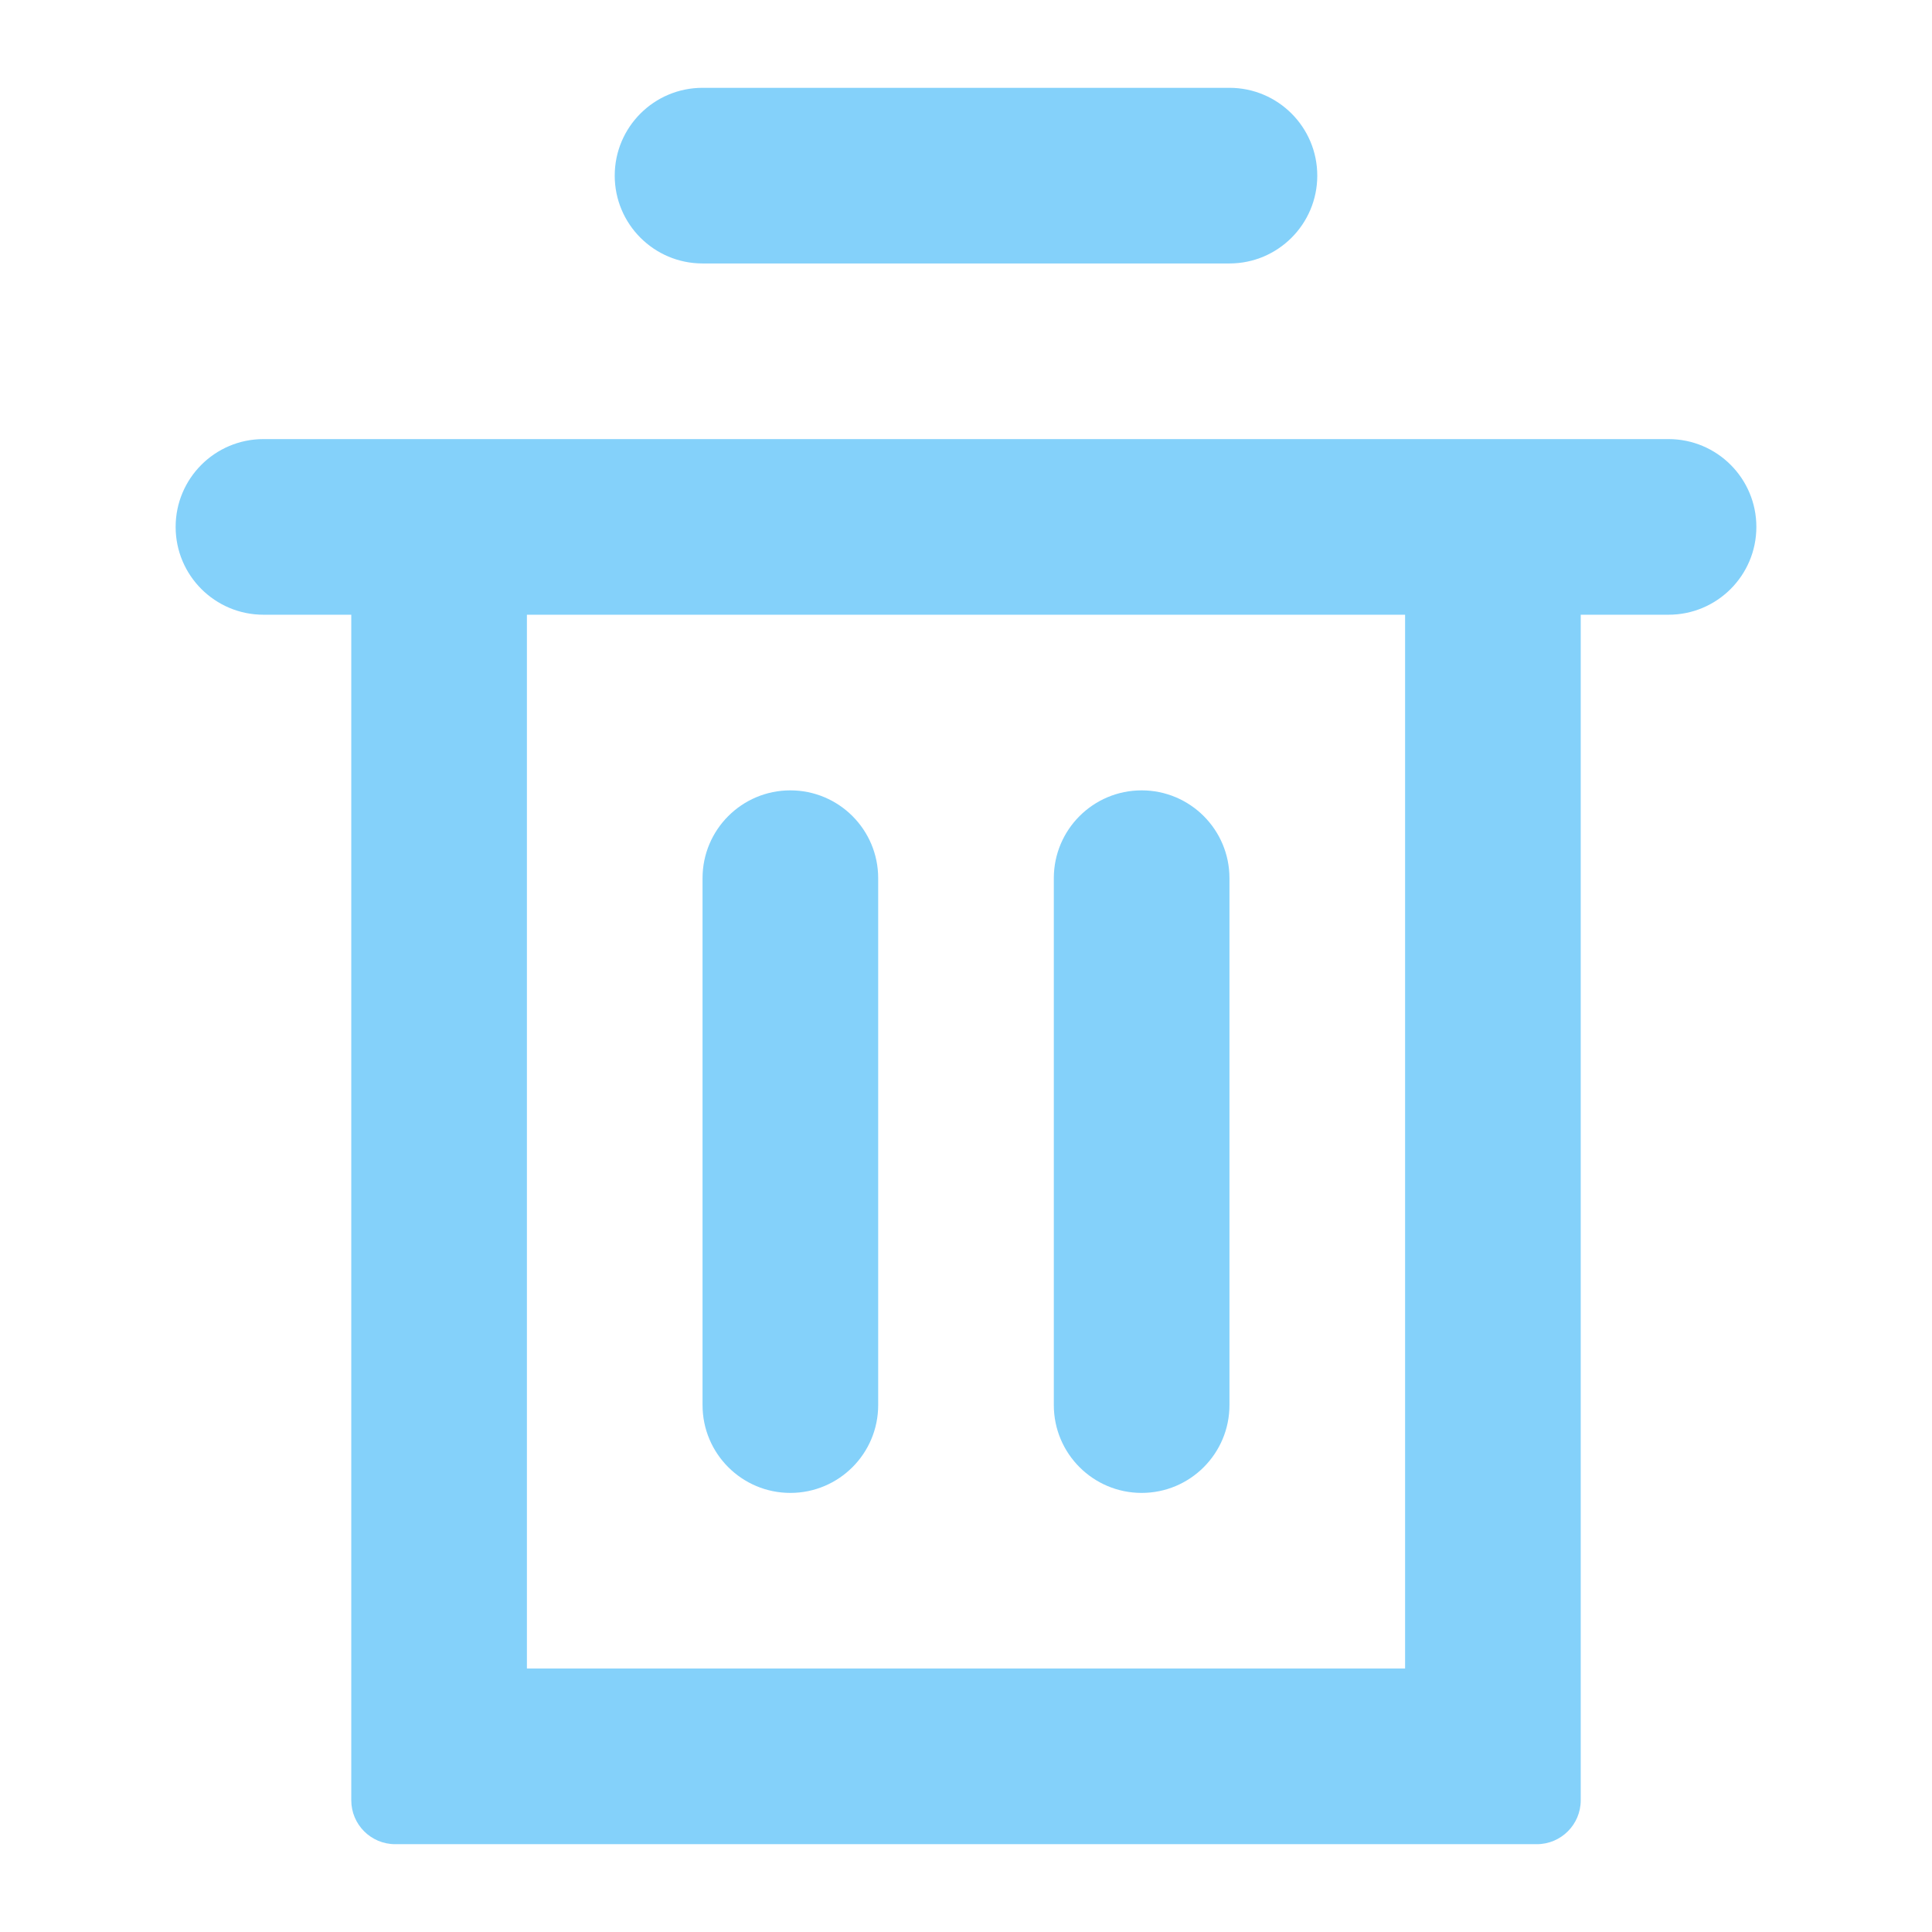
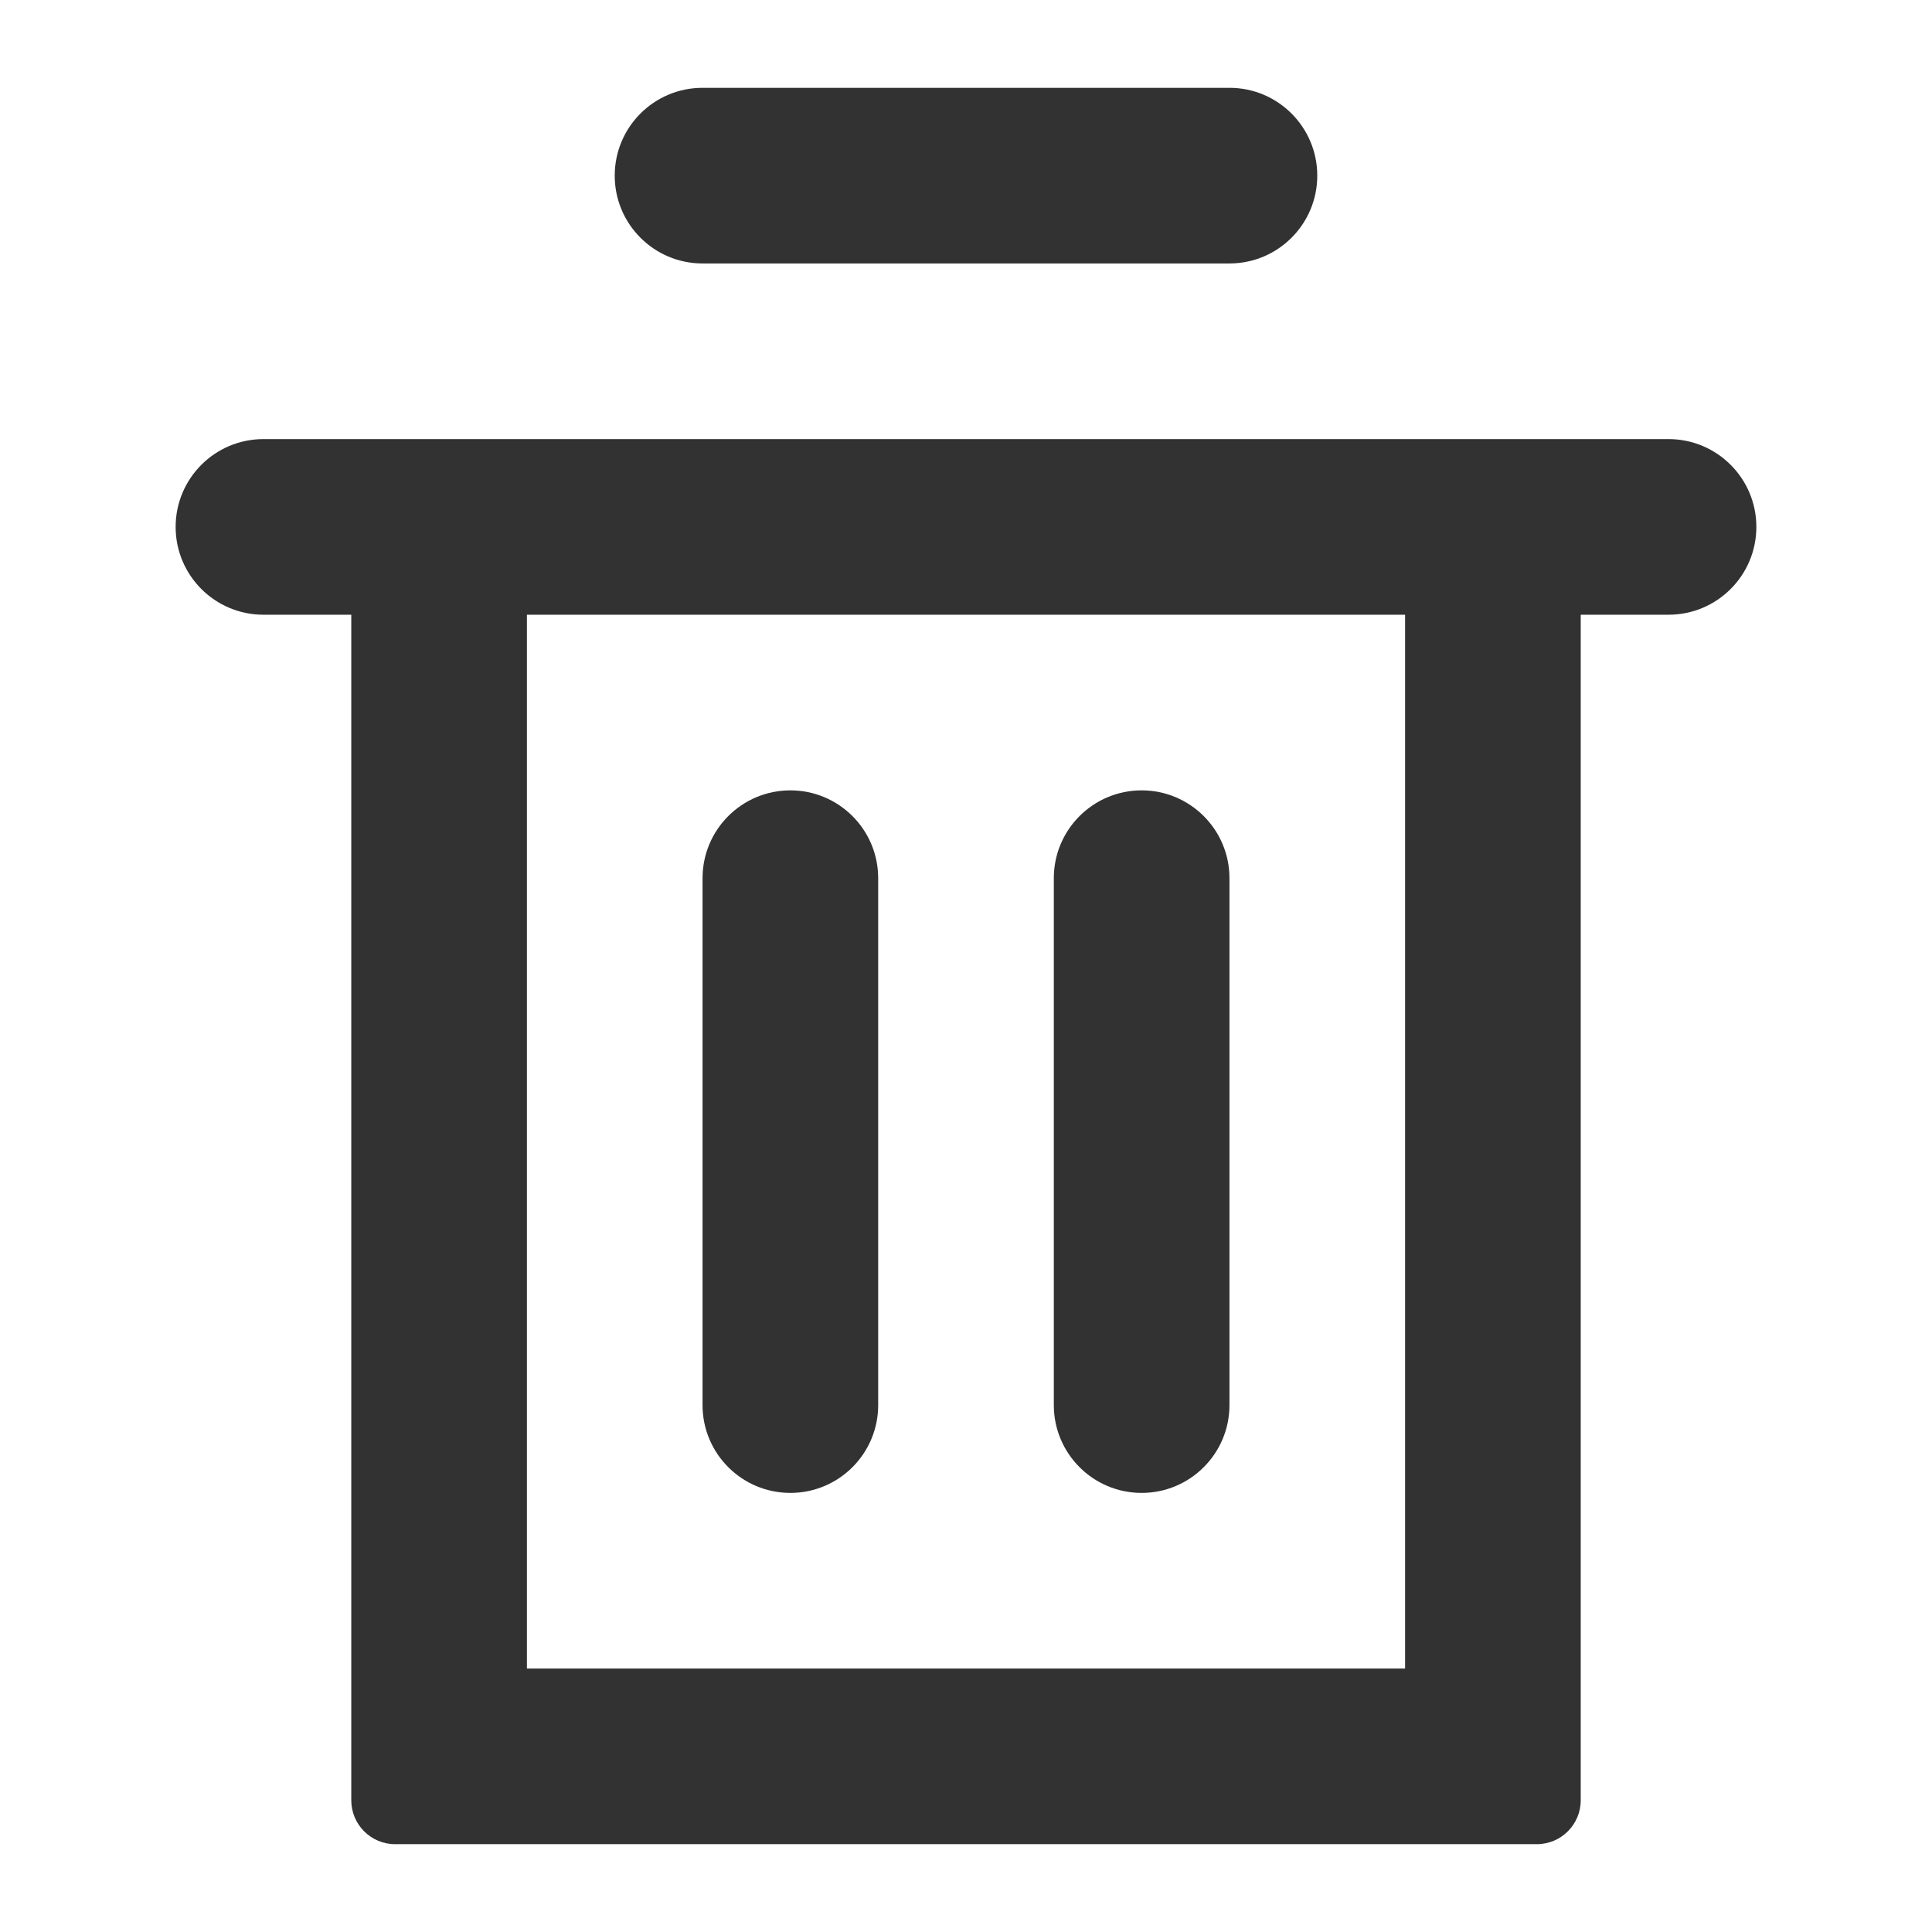
<svg xmlns="http://www.w3.org/2000/svg" width="22" height="22" viewBox="0 0 22 22">
  <g transform="translate(-2985 -749)">
-     <path fill="#84D1FA" d="M3004,754h-16a1,1,0,0,0,0,2h1v13.5a.5.5,0,0,0,.5.5h13a.5.5,0,0,0,.5-.5V756h1a1,1,0,0,0,0-2Zm-3,14h-10V756h10Z" />
-     <path fill="#84D1FA" d="M2993,752h6a1,1,0,0,0,0-2h-6a1,1,0,0,0,0,2Z" />
-     <path fill="#84D1FA" d="M2994,766a1,1,0,0,0,1-1v-6a1,1,0,0,0-2,0v6A1,1,0,0,0,2994,766Z" />
-     <path fill="#84D1FA" d="M2998,766a1,1,0,0,0,1-1v-6a1,1,0,0,0-2,0v6A1,1,0,0,0,2998,766Z" />
+     <path fill="#323232" d="M3004,754h-16a1,1,0,0,0,0,2h1v13.5a.5.5,0,0,0,.5.5h13a.5.5,0,0,0,.5-.5V756h1a1,1,0,0,0,0-2Zm-3,14h-10V756h10Z" />
+     <path fill="#323232" d="M2993,752h6a1,1,0,0,0,0-2h-6a1,1,0,0,0,0,2Z" />
+     <path fill="#323232" d="M2994,766a1,1,0,0,0,1-1v-6a1,1,0,0,0-2,0v6A1,1,0,0,0,2994,766Z" />
+     <path fill="#323232" d="M2998,766a1,1,0,0,0,1-1v-6a1,1,0,0,0-2,0v6A1,1,0,0,0,2998,766Z" />
  </g>
</svg>
